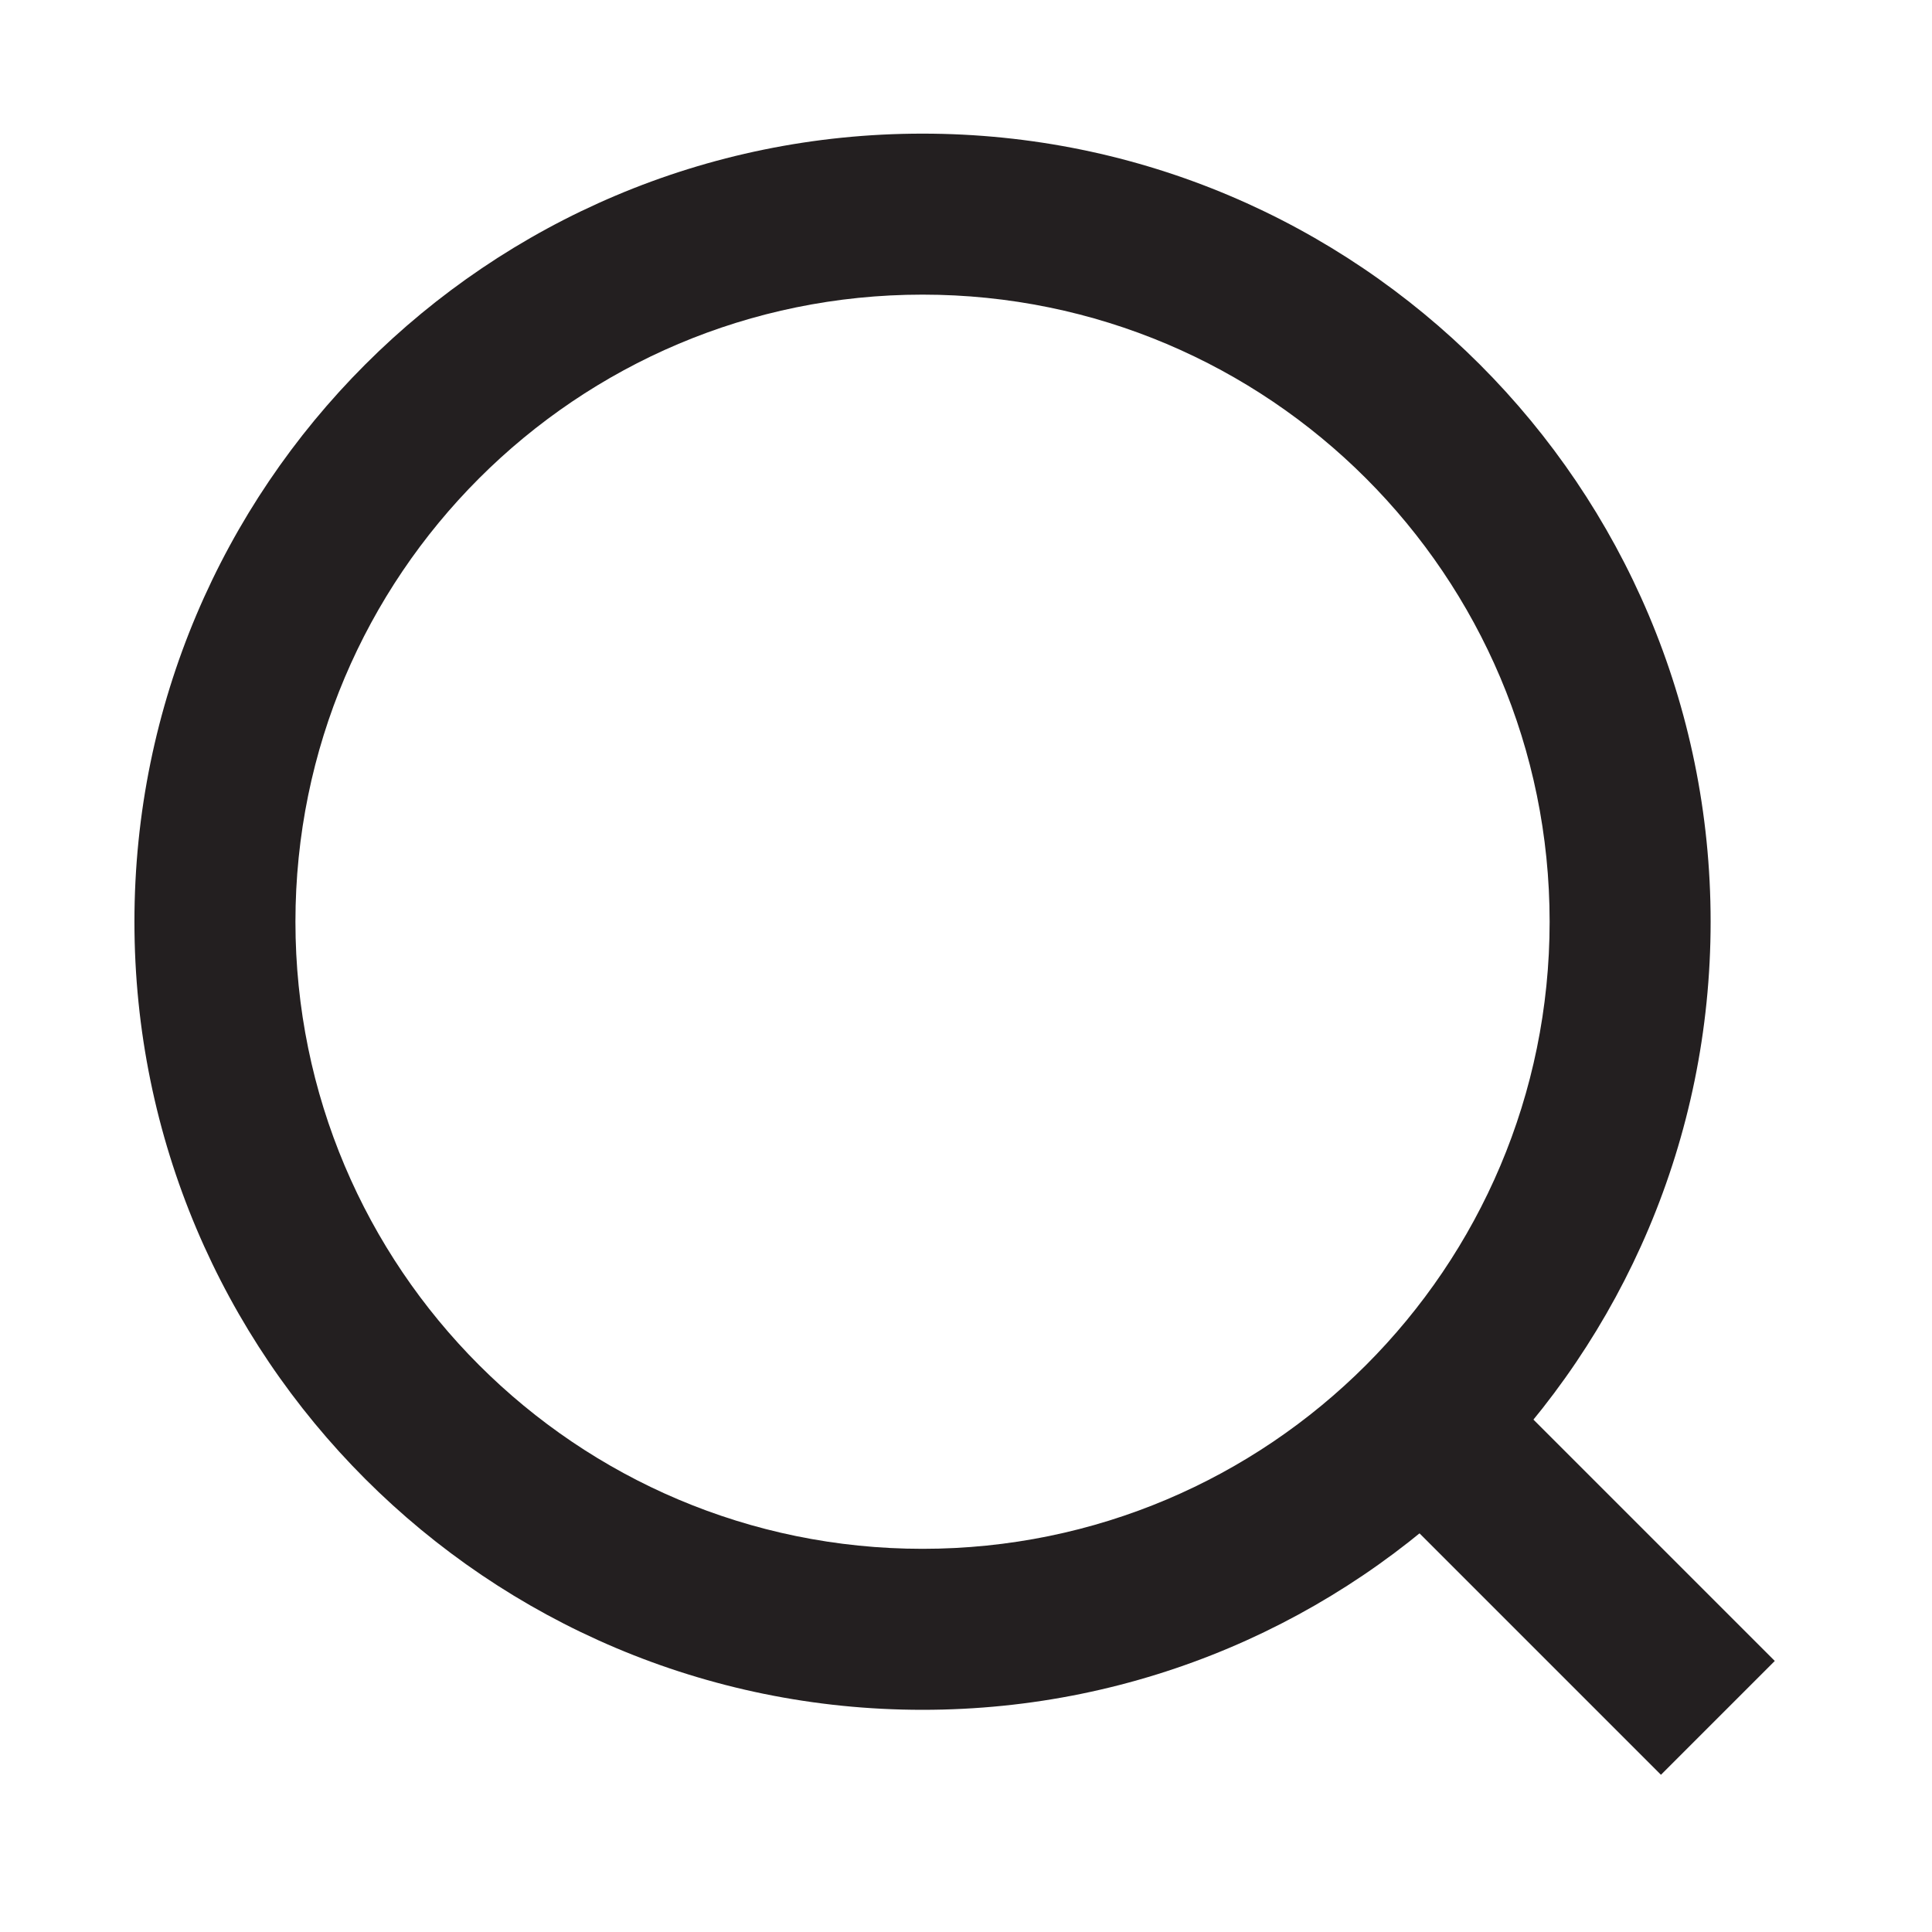
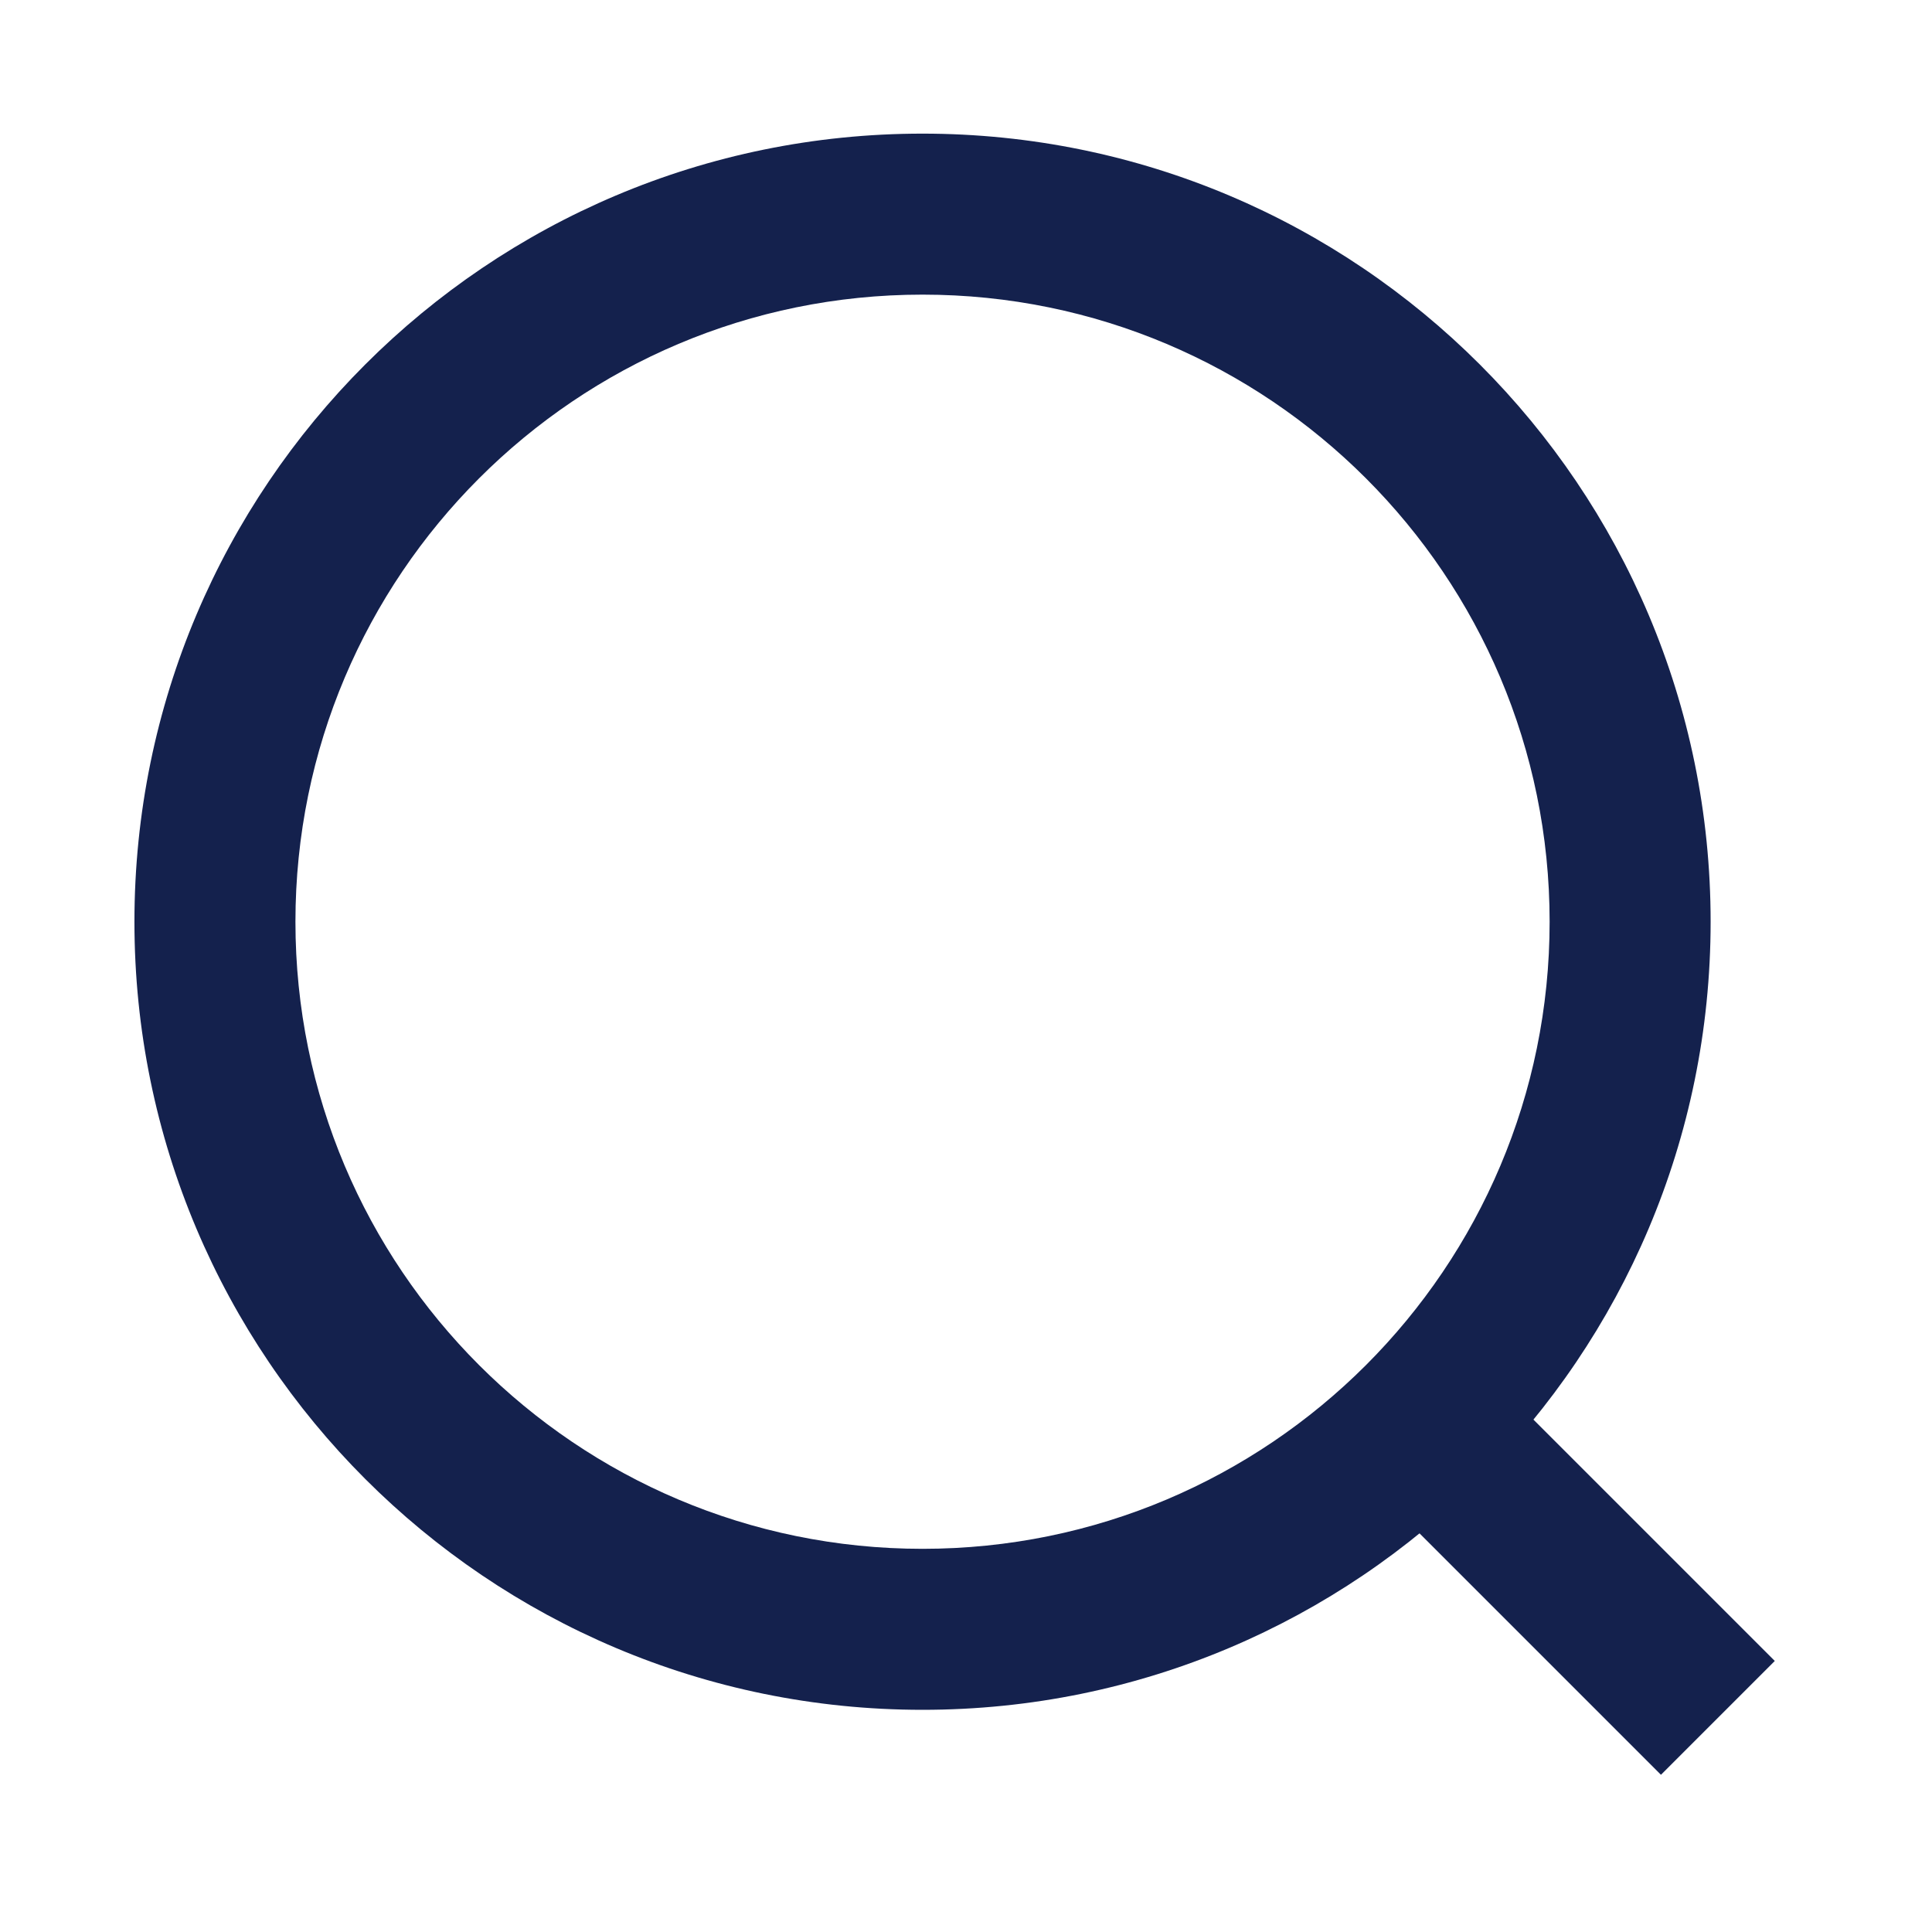
<svg xmlns="http://www.w3.org/2000/svg" width="24" height="24" viewBox="0 0 24 24" fill="none">
-   <path fill-rule="evenodd" clip-rule="evenodd" d="M11.46 3.66C7.158 3.66 3.67 7.148 3.67 11.45C3.67 15.752 7.158 19.24 11.46 19.24C15.762 19.24 19.25 15.752 19.25 11.45C19.25 7.148 15.762 3.66 11.46 3.66ZM1.67 11.45C1.67 6.043 6.053 1.66 11.46 1.66C16.867 1.66 21.25 6.043 21.25 11.45C21.25 16.857 16.867 21.24 11.46 21.24C6.053 21.24 1.67 16.857 1.67 11.45Z" fill="#231F20" />
-   <path fill-rule="evenodd" clip-rule="evenodd" d="M18.377 16.963L22.047 20.633L20.633 22.047L16.963 18.377L18.377 16.963Z" fill="#231F20" />
+   <path fill-rule="evenodd" clip-rule="evenodd" d="M11.46 3.66C7.158 3.66 3.67 7.148 3.67 11.45C3.67 15.752 7.158 19.24 11.46 19.24C15.762 19.24 19.25 15.752 19.25 11.45C19.25 7.148 15.762 3.66 11.46 3.66ZM1.67 11.45C1.67 6.043 6.053 1.66 11.46 1.66C16.867 1.66 21.25 6.043 21.25 11.45C21.25 16.857 16.867 21.24 11.46 21.24C6.053 21.24 1.67 16.857 1.67 11.45Z" fill="#14214D" />
+   <path fill-rule="evenodd" clip-rule="evenodd" d="M18.377 16.963L22.047 20.633L20.633 22.047L16.963 18.377L18.377 16.963Z" fill="#14214D" />
</svg>
